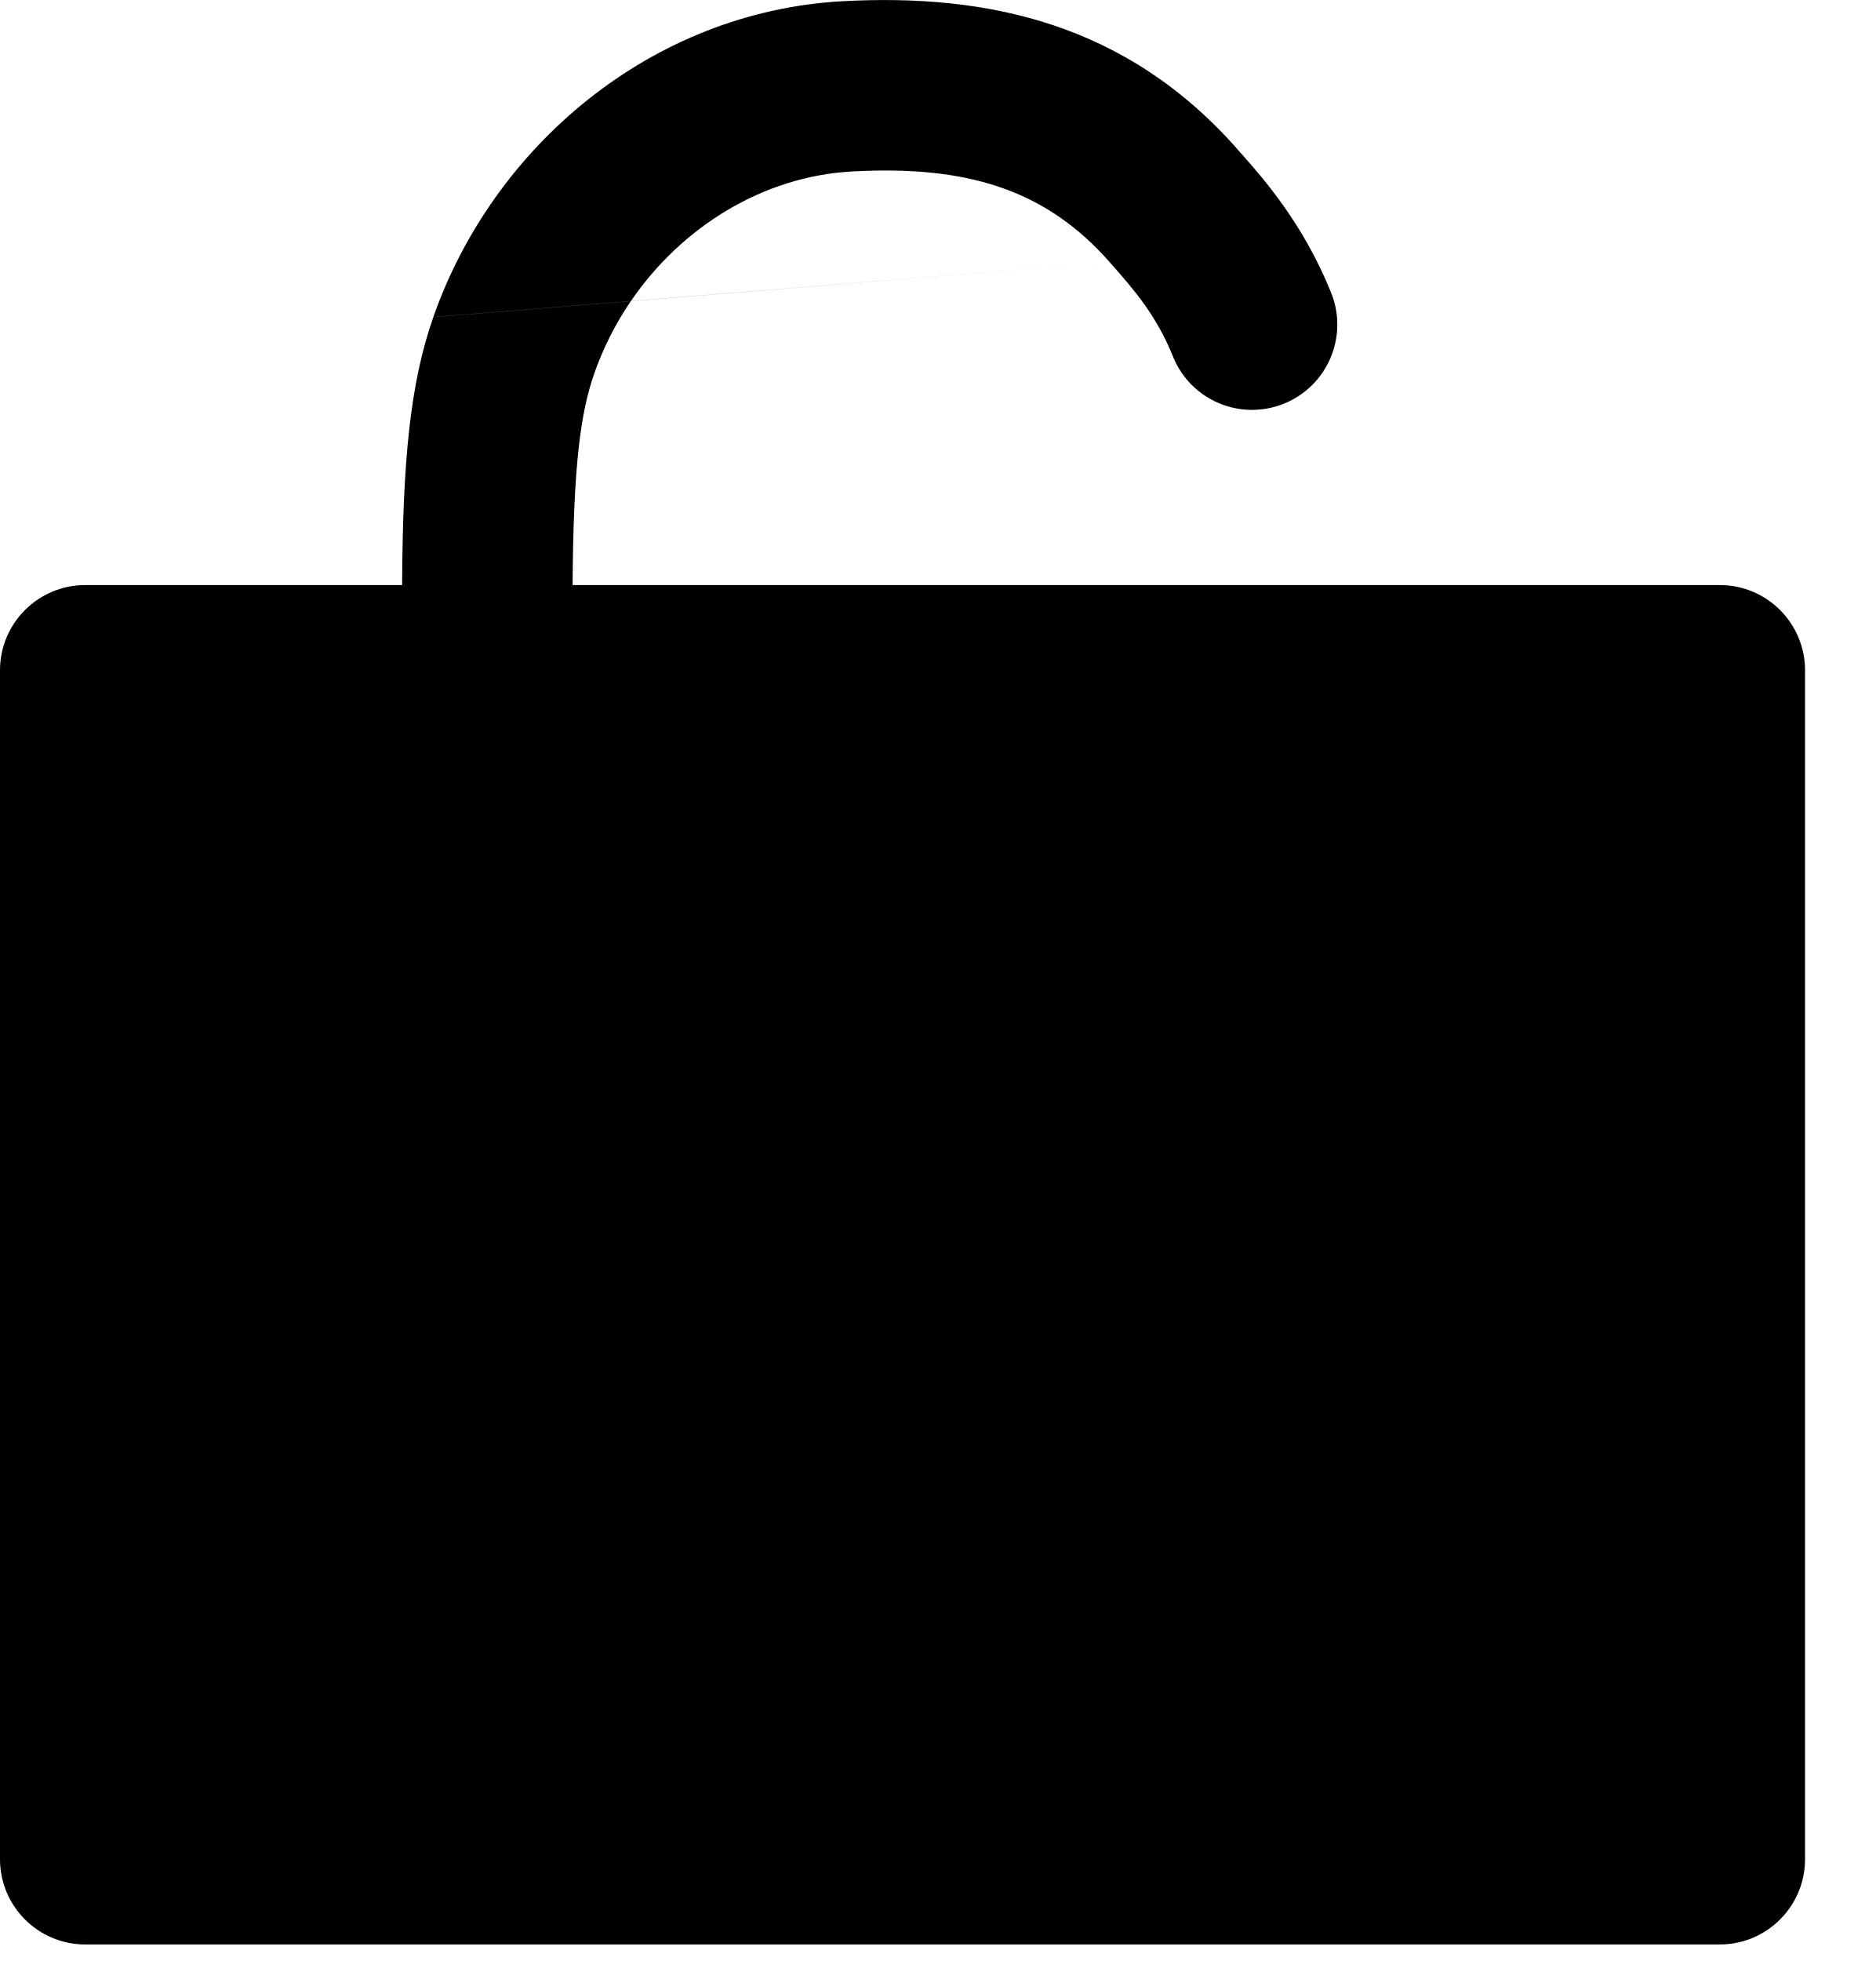
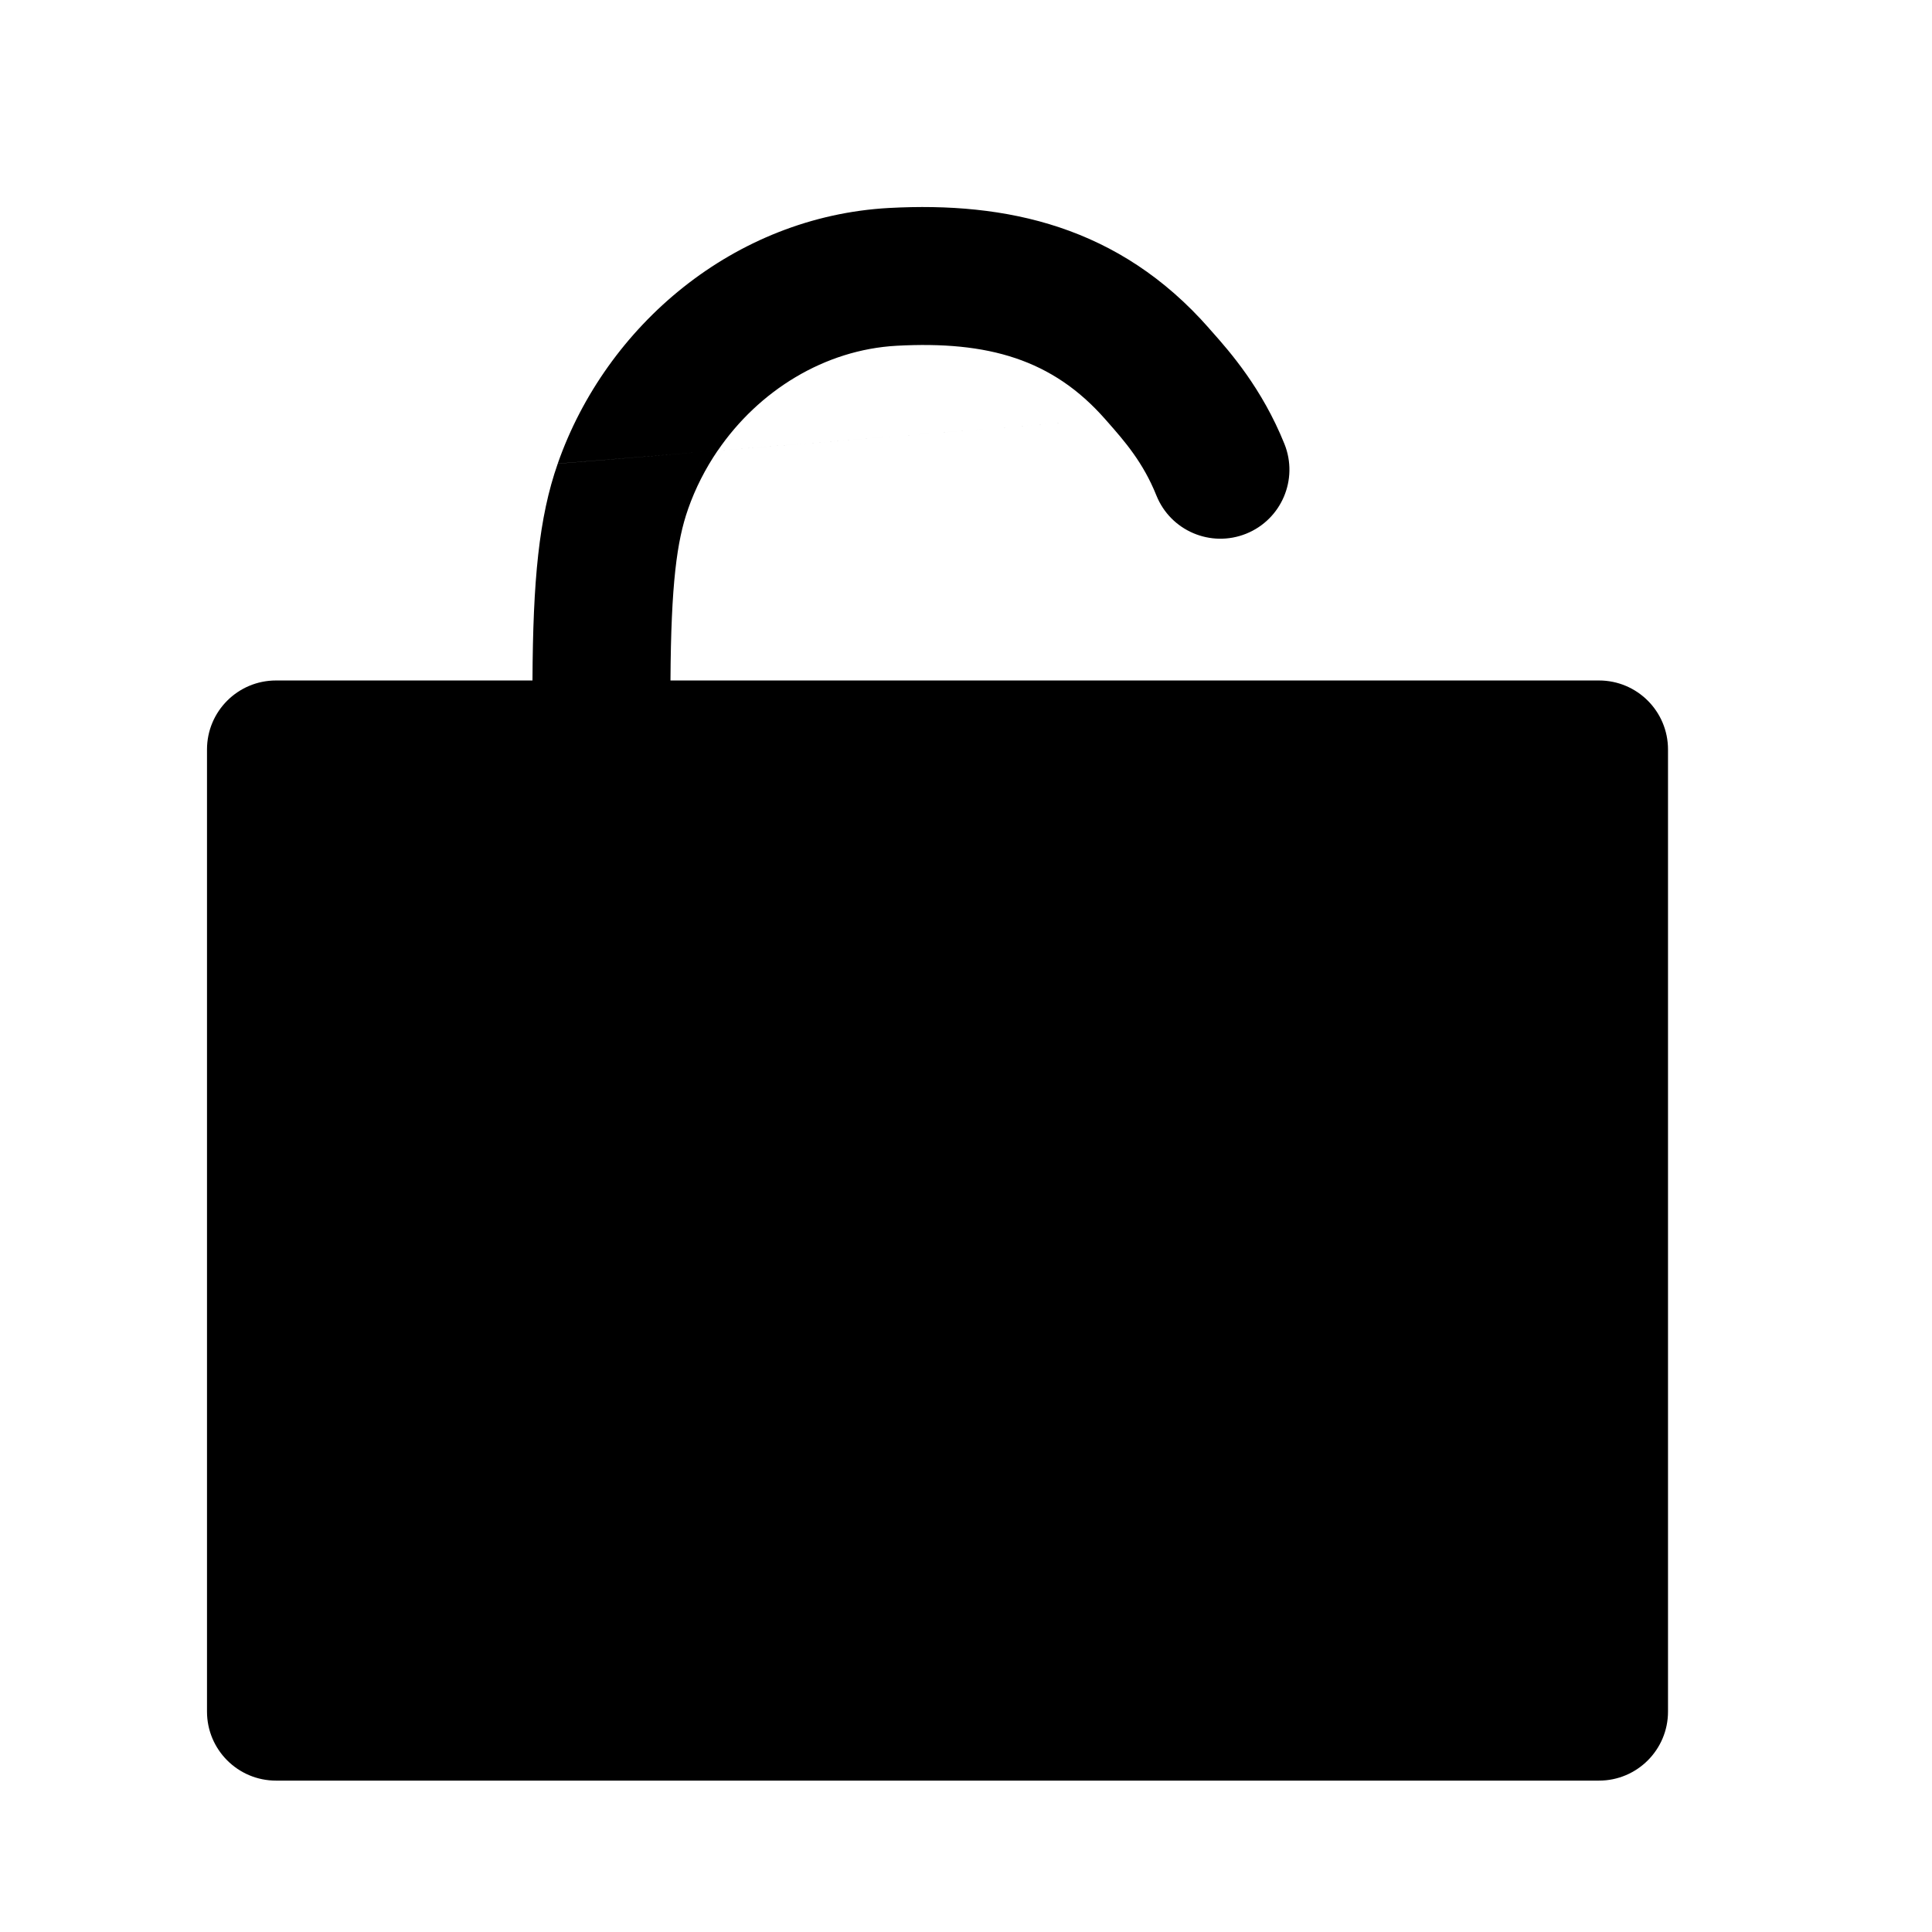
- <svg xmlns="http://www.w3.org/2000/svg" width="22" height="23" viewBox="0 0 22 23" fill="none">
-   <path fill-rule="evenodd" clip-rule="evenodd" d="M13.018 3.076C12.256 2.209 11.322 1.939 9.995 2.011C8.951 2.068 7.996 2.661 7.401 3.531L5.083 3.719C5.784 1.717 7.64 0.137 9.885 0.014L9.886 0.014C11.59 -0.078 13.22 0.276 14.521 1.756L14.521 1.757L14.569 1.811C14.82 2.094 15.29 2.626 15.615 3.434C15.821 3.947 15.572 4.529 15.06 4.735C14.547 4.941 13.965 4.693 13.759 4.18C13.566 3.699 13.295 3.391 13.055 3.118L13.055 3.118L13.018 3.076ZM7.4 3.532L7.401 3.531L13.018 3.076L7.4 3.532ZM6.717 6.862C6.725 5.457 6.811 4.837 6.971 4.381L6.971 4.38C7.077 4.077 7.223 3.792 7.4 3.532L5.083 3.72C4.81 4.498 4.724 5.409 4.717 6.862H1C0.448 6.862 0 7.31 0 7.862V21.806C0 22.358 0.448 22.806 1 22.806H20.174C20.726 22.806 21.174 22.358 21.174 21.806V7.862C21.174 7.31 20.726 6.862 20.174 6.862H6.717Z" fill="black" />
+ <svg xmlns="http://www.w3.org/2000/svg" width="28" height="28" viewBox="0 0 28 28" fill="none">
+   <path fill-rule="evenodd" clip-rule="evenodd" d="M16.018 6.076C15.256 5.209 14.322 4.939 12.995 5.011C11.951 5.068 10.995 5.661 10.401 6.532L8.083 6.719C8.784 4.717 10.64 3.137 12.885 3.014L12.886 3.014C14.59 2.922 16.22 3.276 17.521 4.756L17.521 4.757L17.569 4.811C17.82 5.094 18.29 5.626 18.615 6.434C18.821 6.947 18.572 7.529 18.06 7.735C17.547 7.941 16.965 7.693 16.759 7.18C16.566 6.699 16.295 6.391 16.055 6.118L16.055 6.118L16.018 6.076ZM10.4 6.532L10.401 6.532L16.018 6.076L10.4 6.532ZM9.717 9.862C9.725 8.457 9.811 7.837 9.971 7.381L9.971 7.38C10.077 7.077 10.223 6.792 10.4 6.532L8.083 6.72C7.81 7.498 7.724 8.409 7.717 9.862H4C3.448 9.862 3 10.309 3 10.862V24.806C3 25.358 3.448 25.806 4 25.806H23.174C23.726 25.806 24.174 25.358 24.174 24.806V10.862C24.174 10.309 23.726 9.862 23.174 9.862H9.717Z" fill="black" />
</svg>
